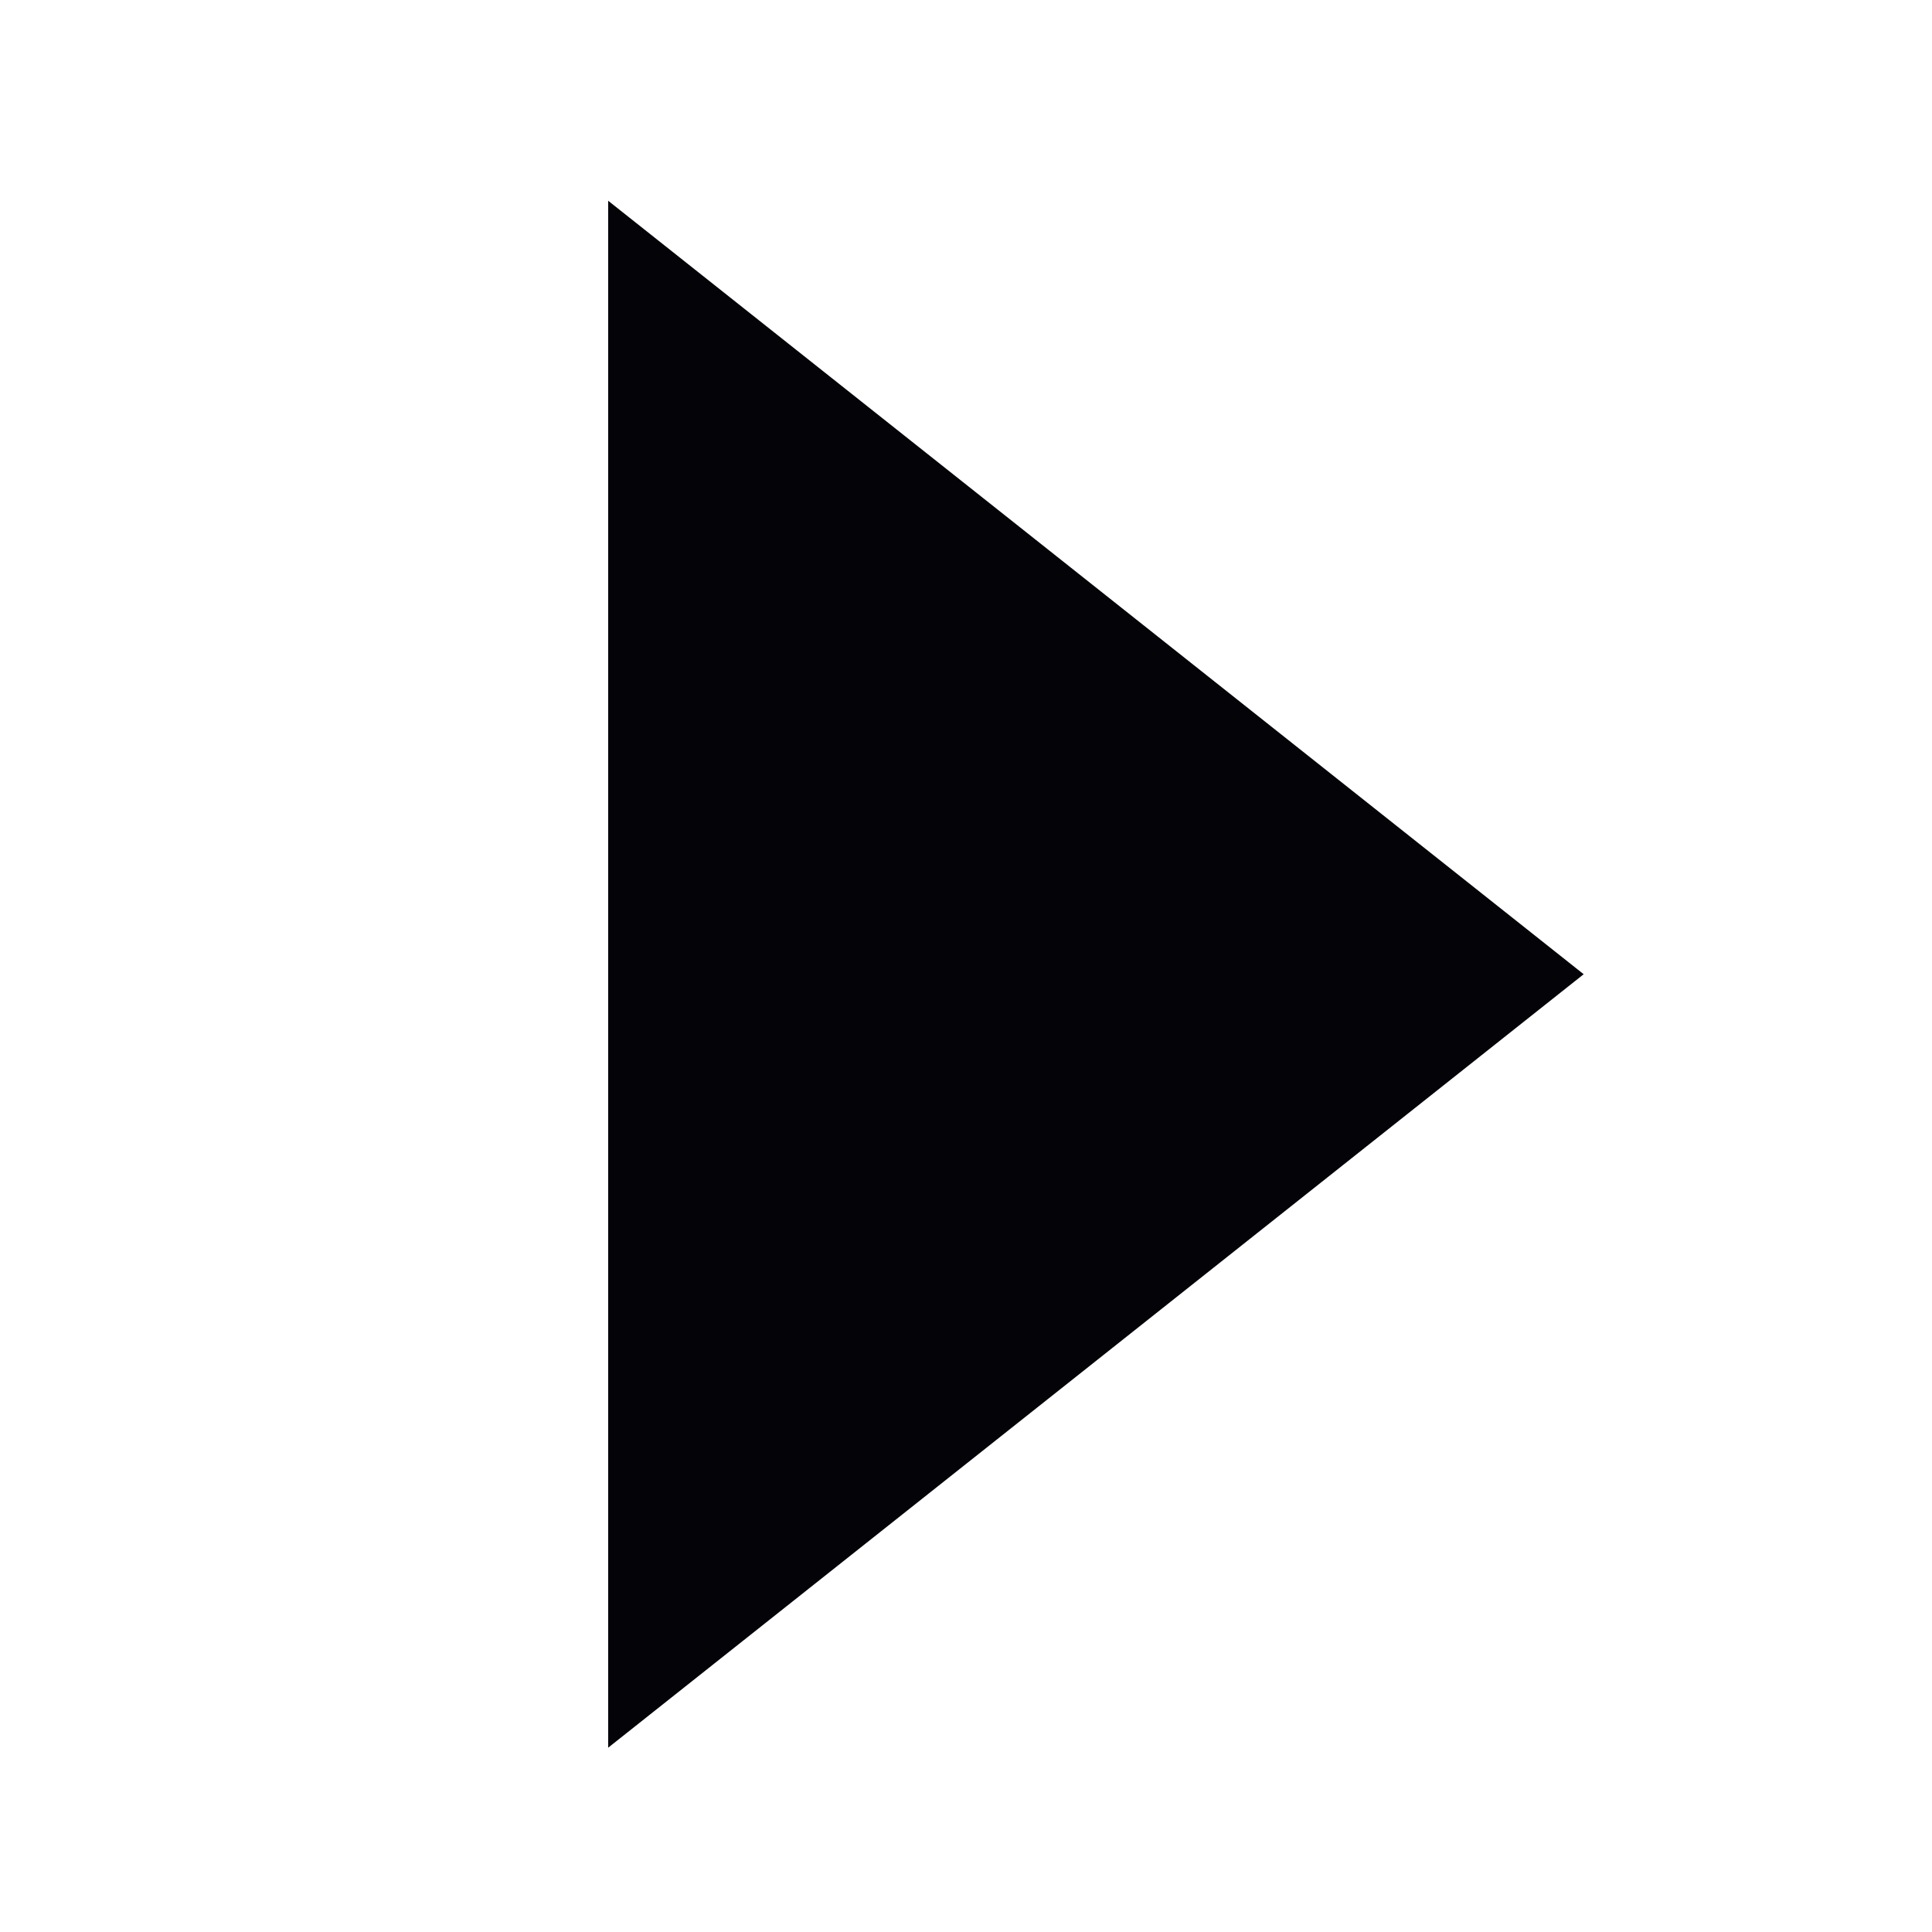
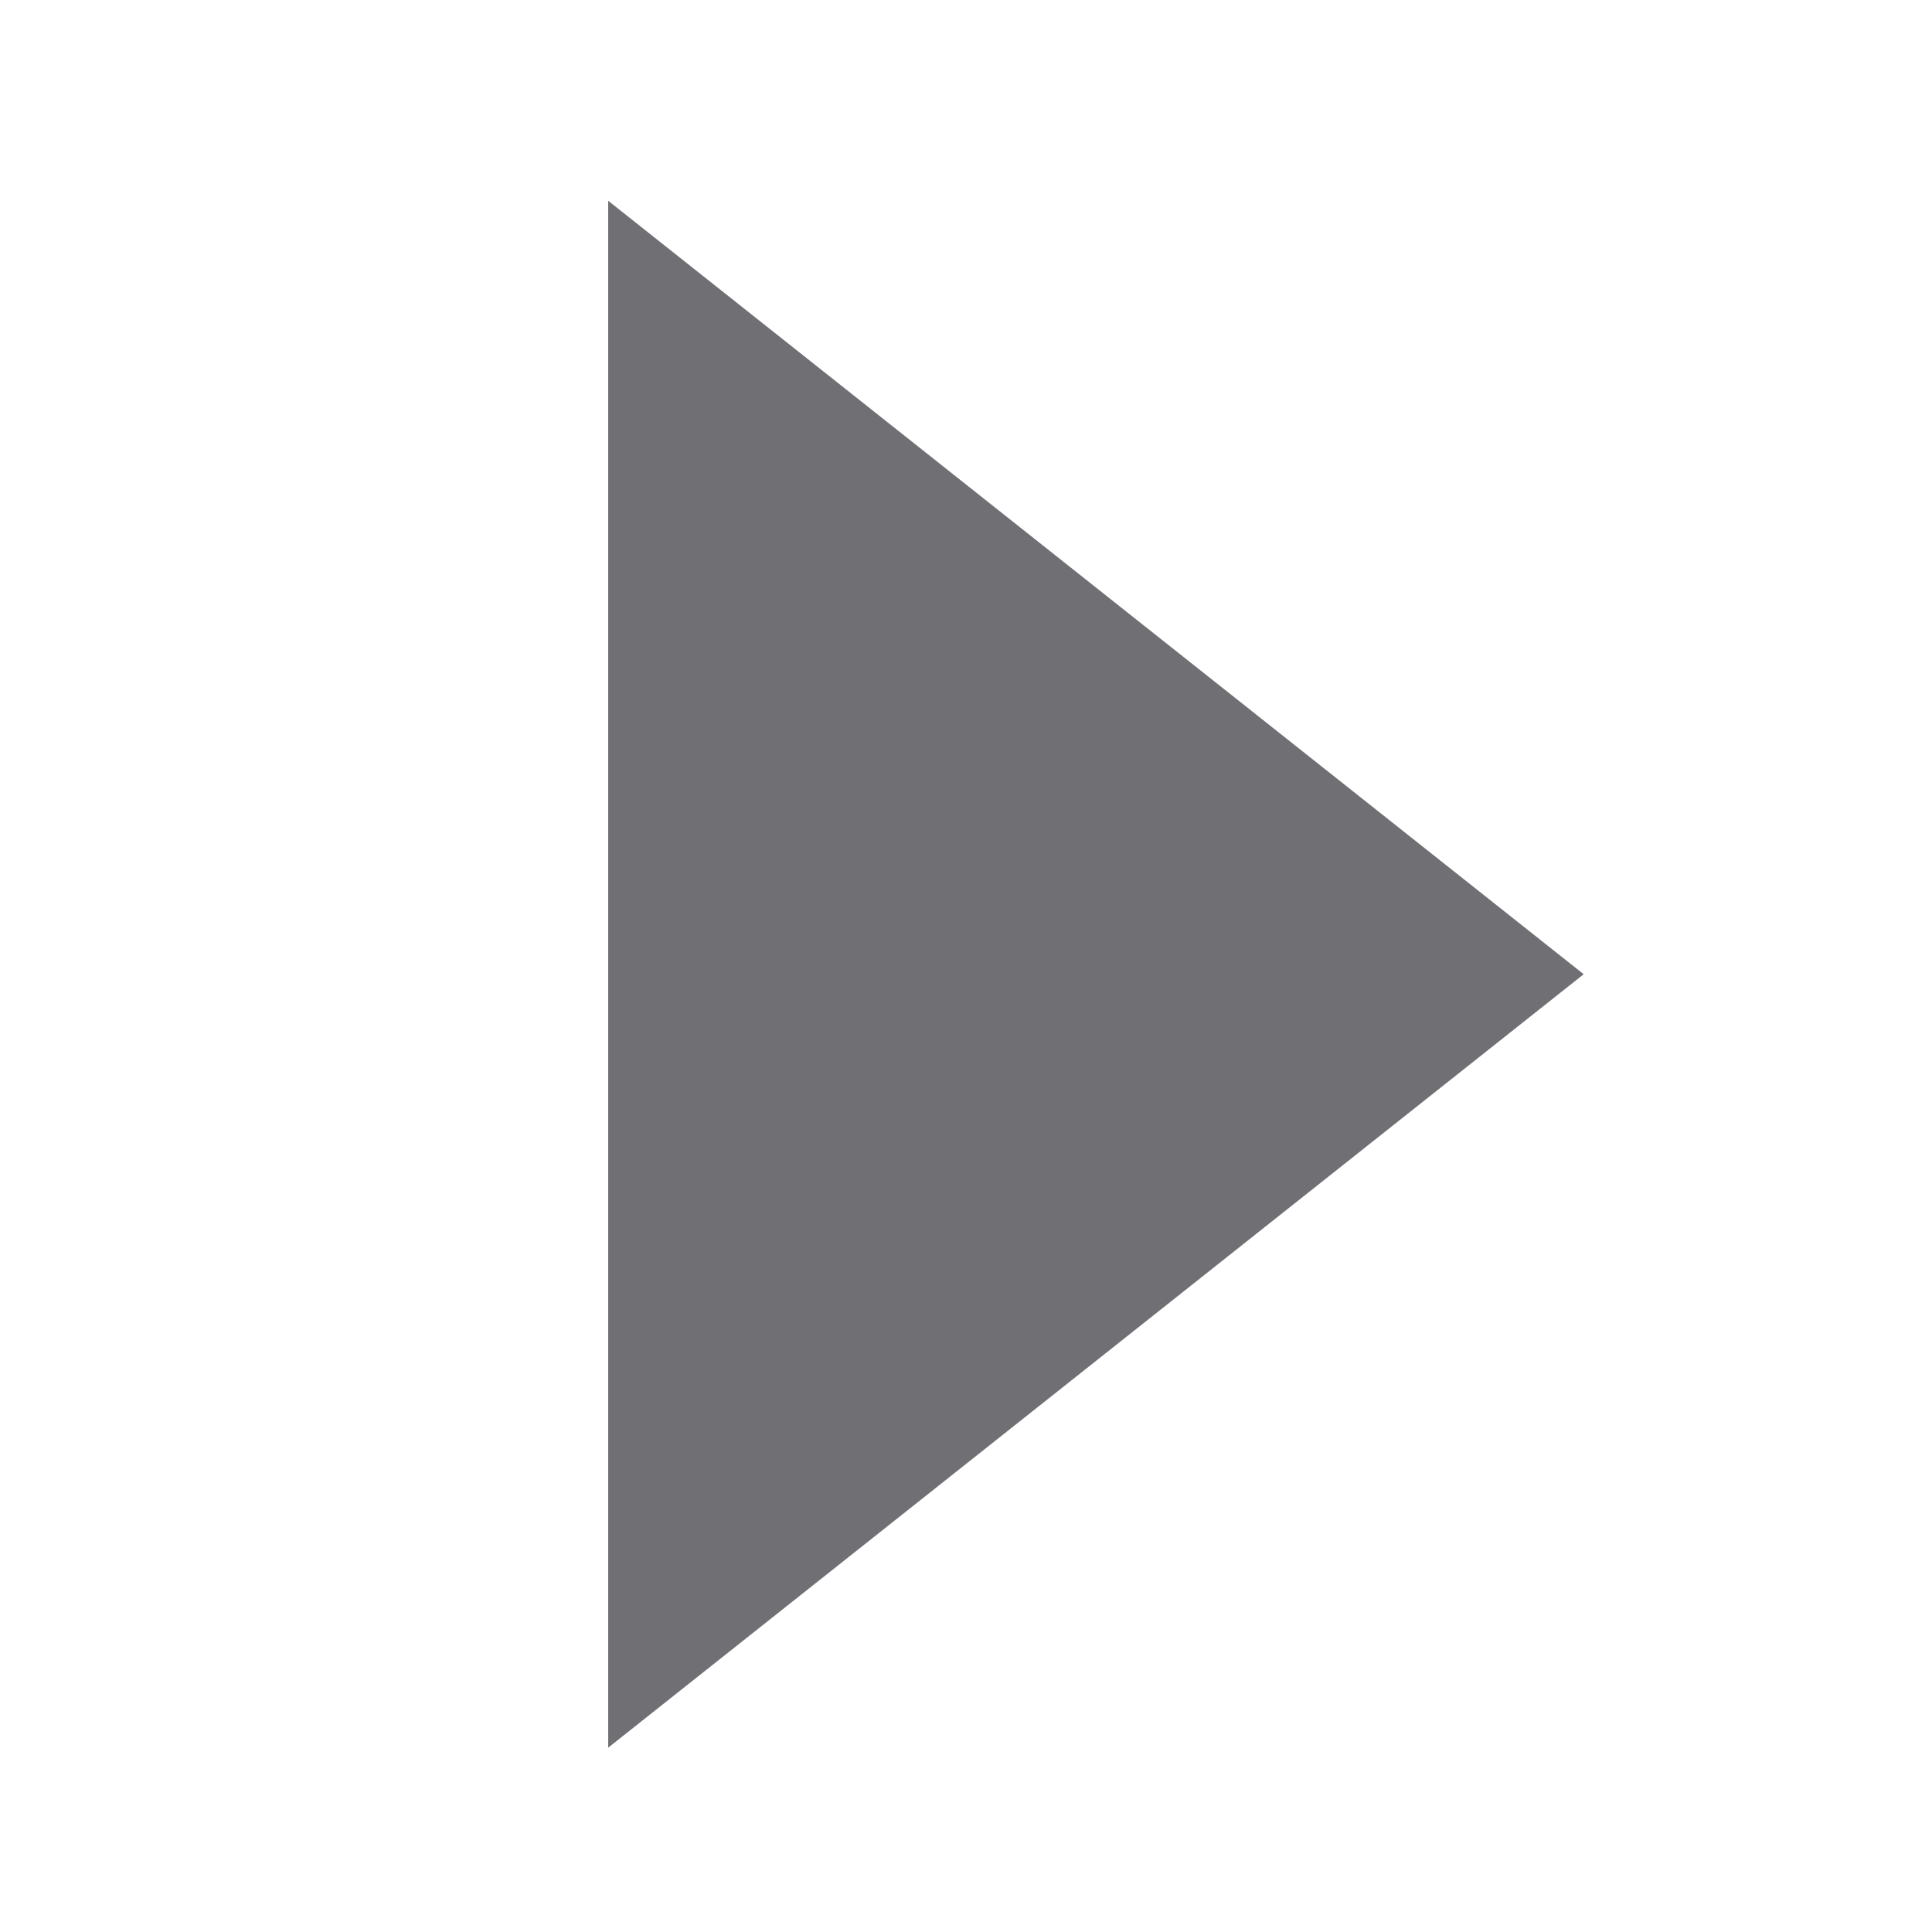
<svg xmlns="http://www.w3.org/2000/svg" width="16" height="16" id="svg2" version="1.1">
  <defs id="defs4" />
  <g id="layer1" transform="translate(0,-1036.362)">
-     <path style="fill:#040408;fill-opacity:1;stroke:#040408;stroke-width:0.43;stroke-linecap:round;stroke-linejoin:miter;stroke-miterlimit:4;stroke-opacity:1;stroke-dasharray:none;display:inline" id="path18028" d="M 88.83,340 80.17,340 84.5,332.5 z" transform="matrix(0,1.362171,-0.9918625,0,342.4832,929.3267)" />
+     <path style="fill:#707074;fill-opacity:1;stroke:#707074;stroke-width:0.43;stroke-linecap:round;stroke-linejoin:miter;stroke-miterlimit:4;stroke-opacity:1;stroke-dasharray:none;display:inline" id="path18028" d="M 88.83,340 80.17,340 84.5,332.5 z" transform="matrix(0,1.362171,-0.9918625,0,342.4832,929.3267)" />
  </g>
</svg>
